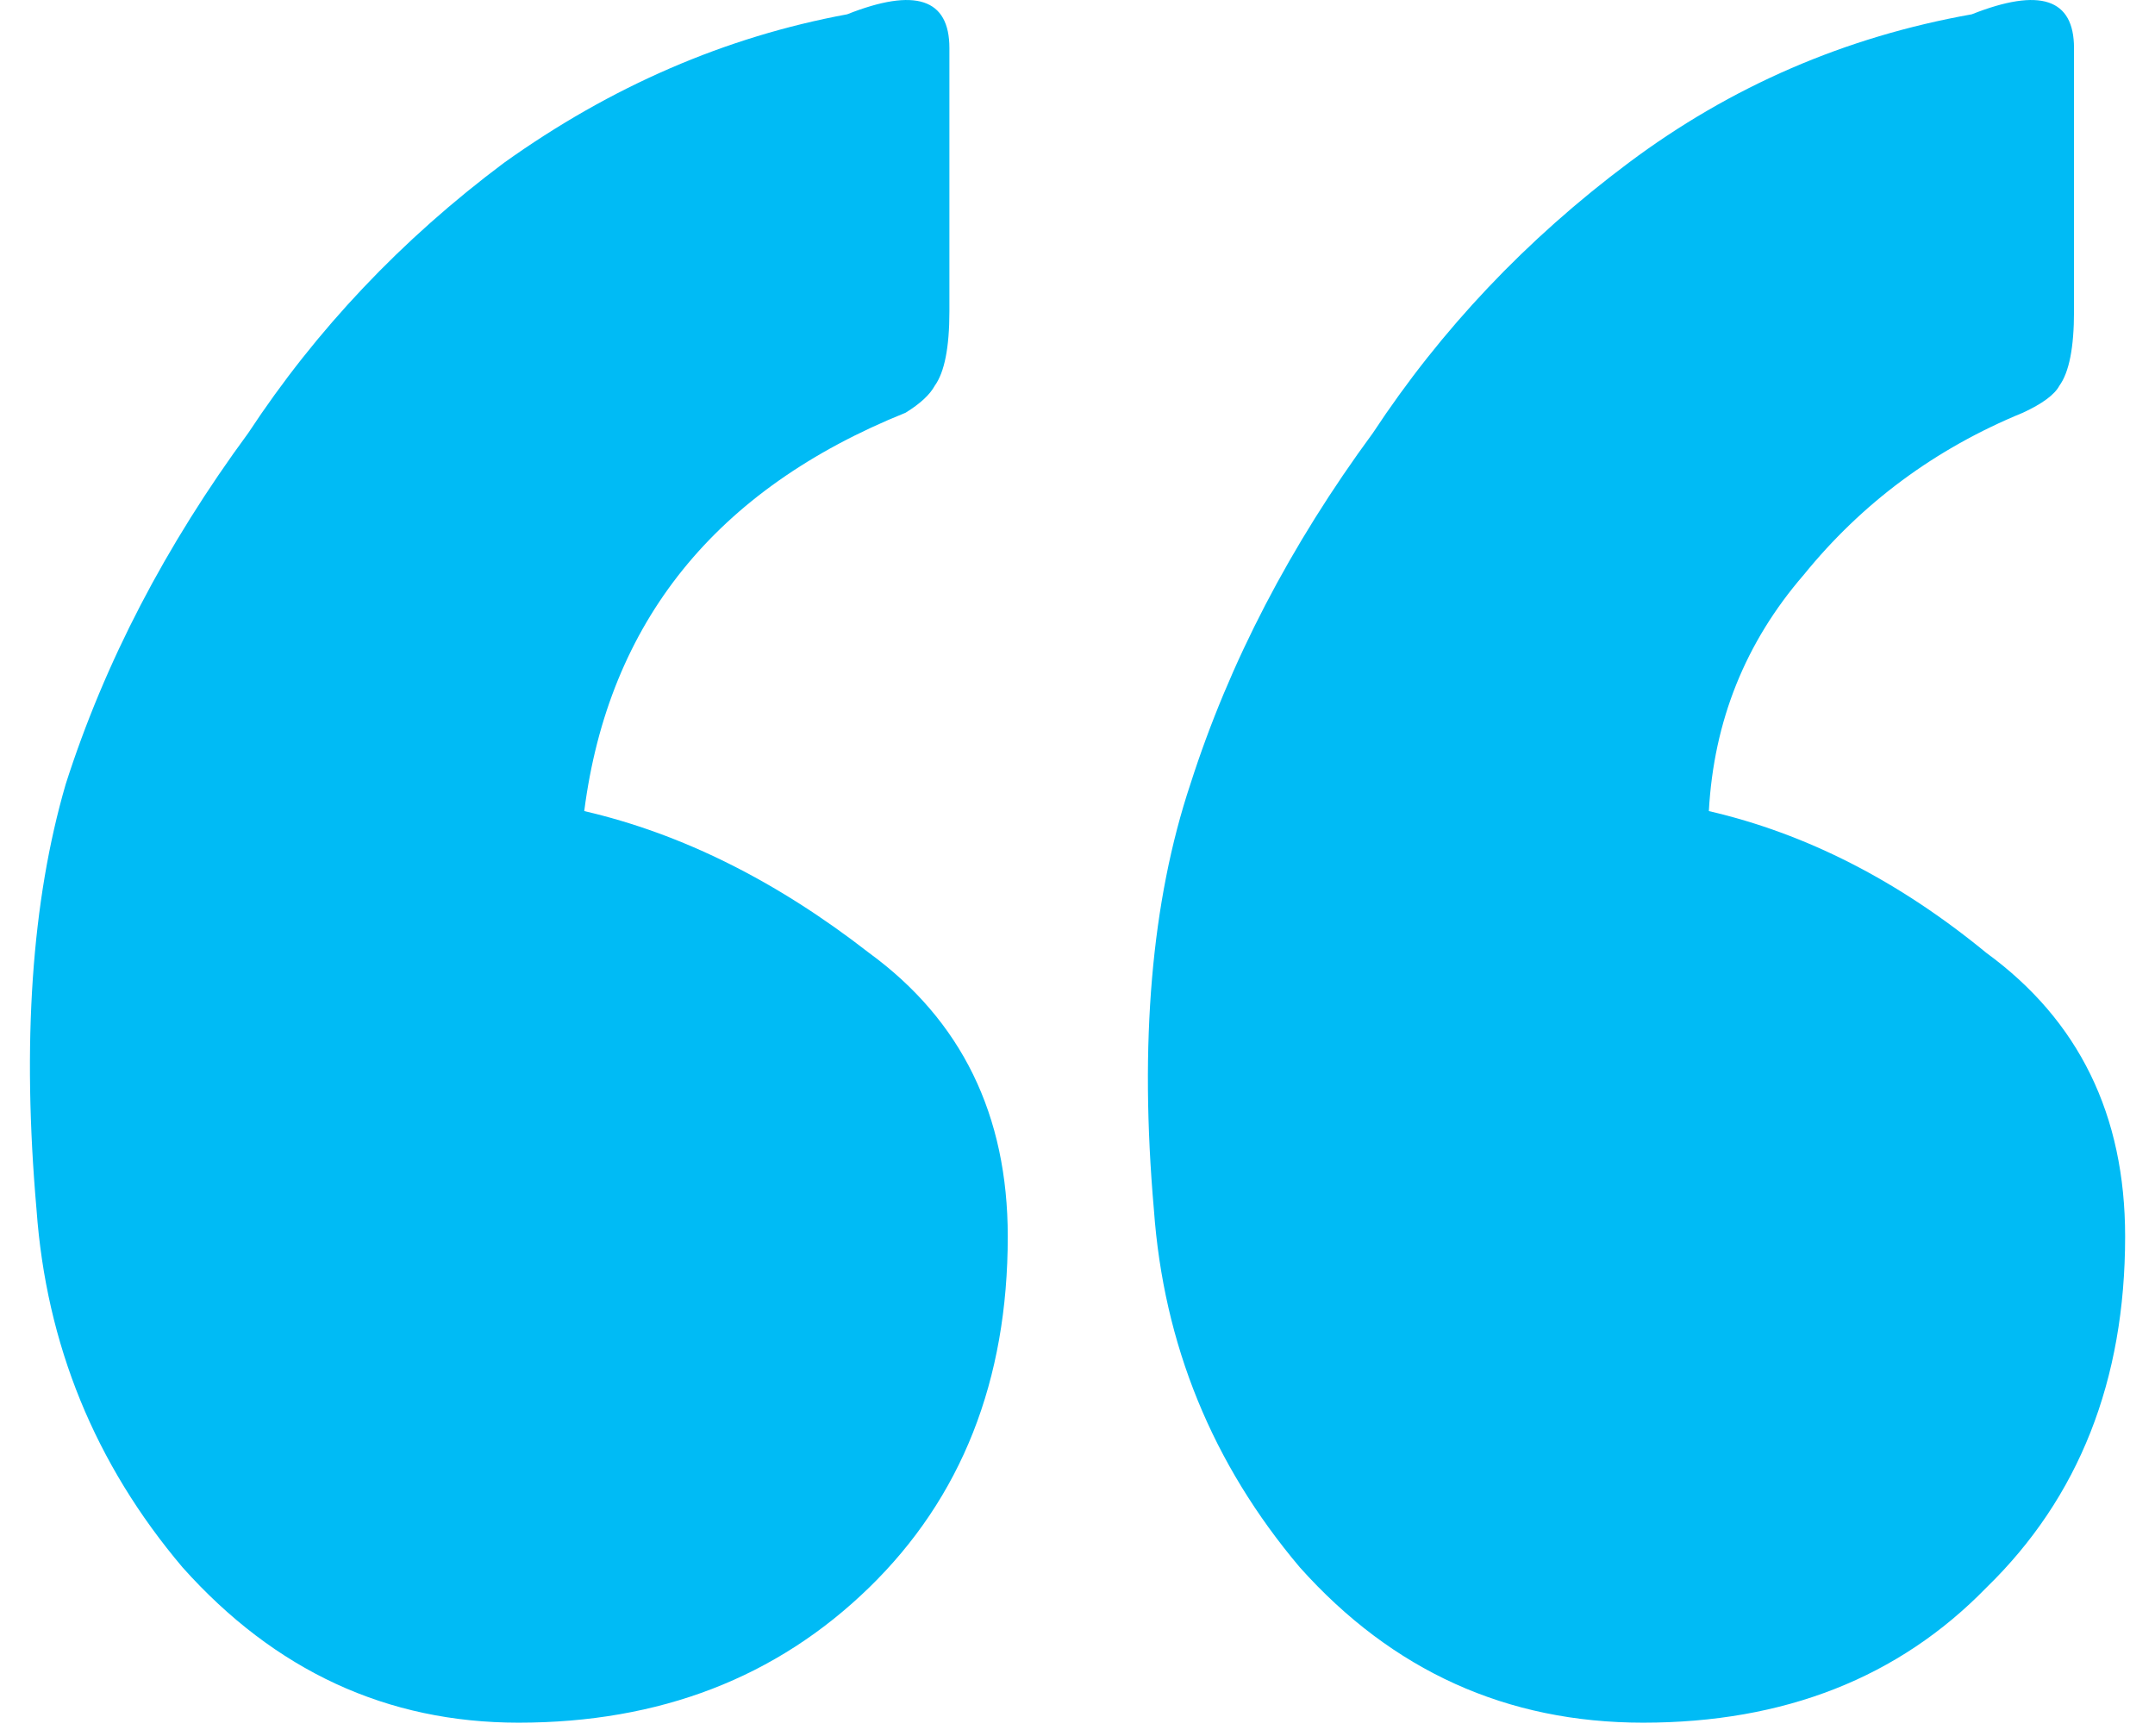
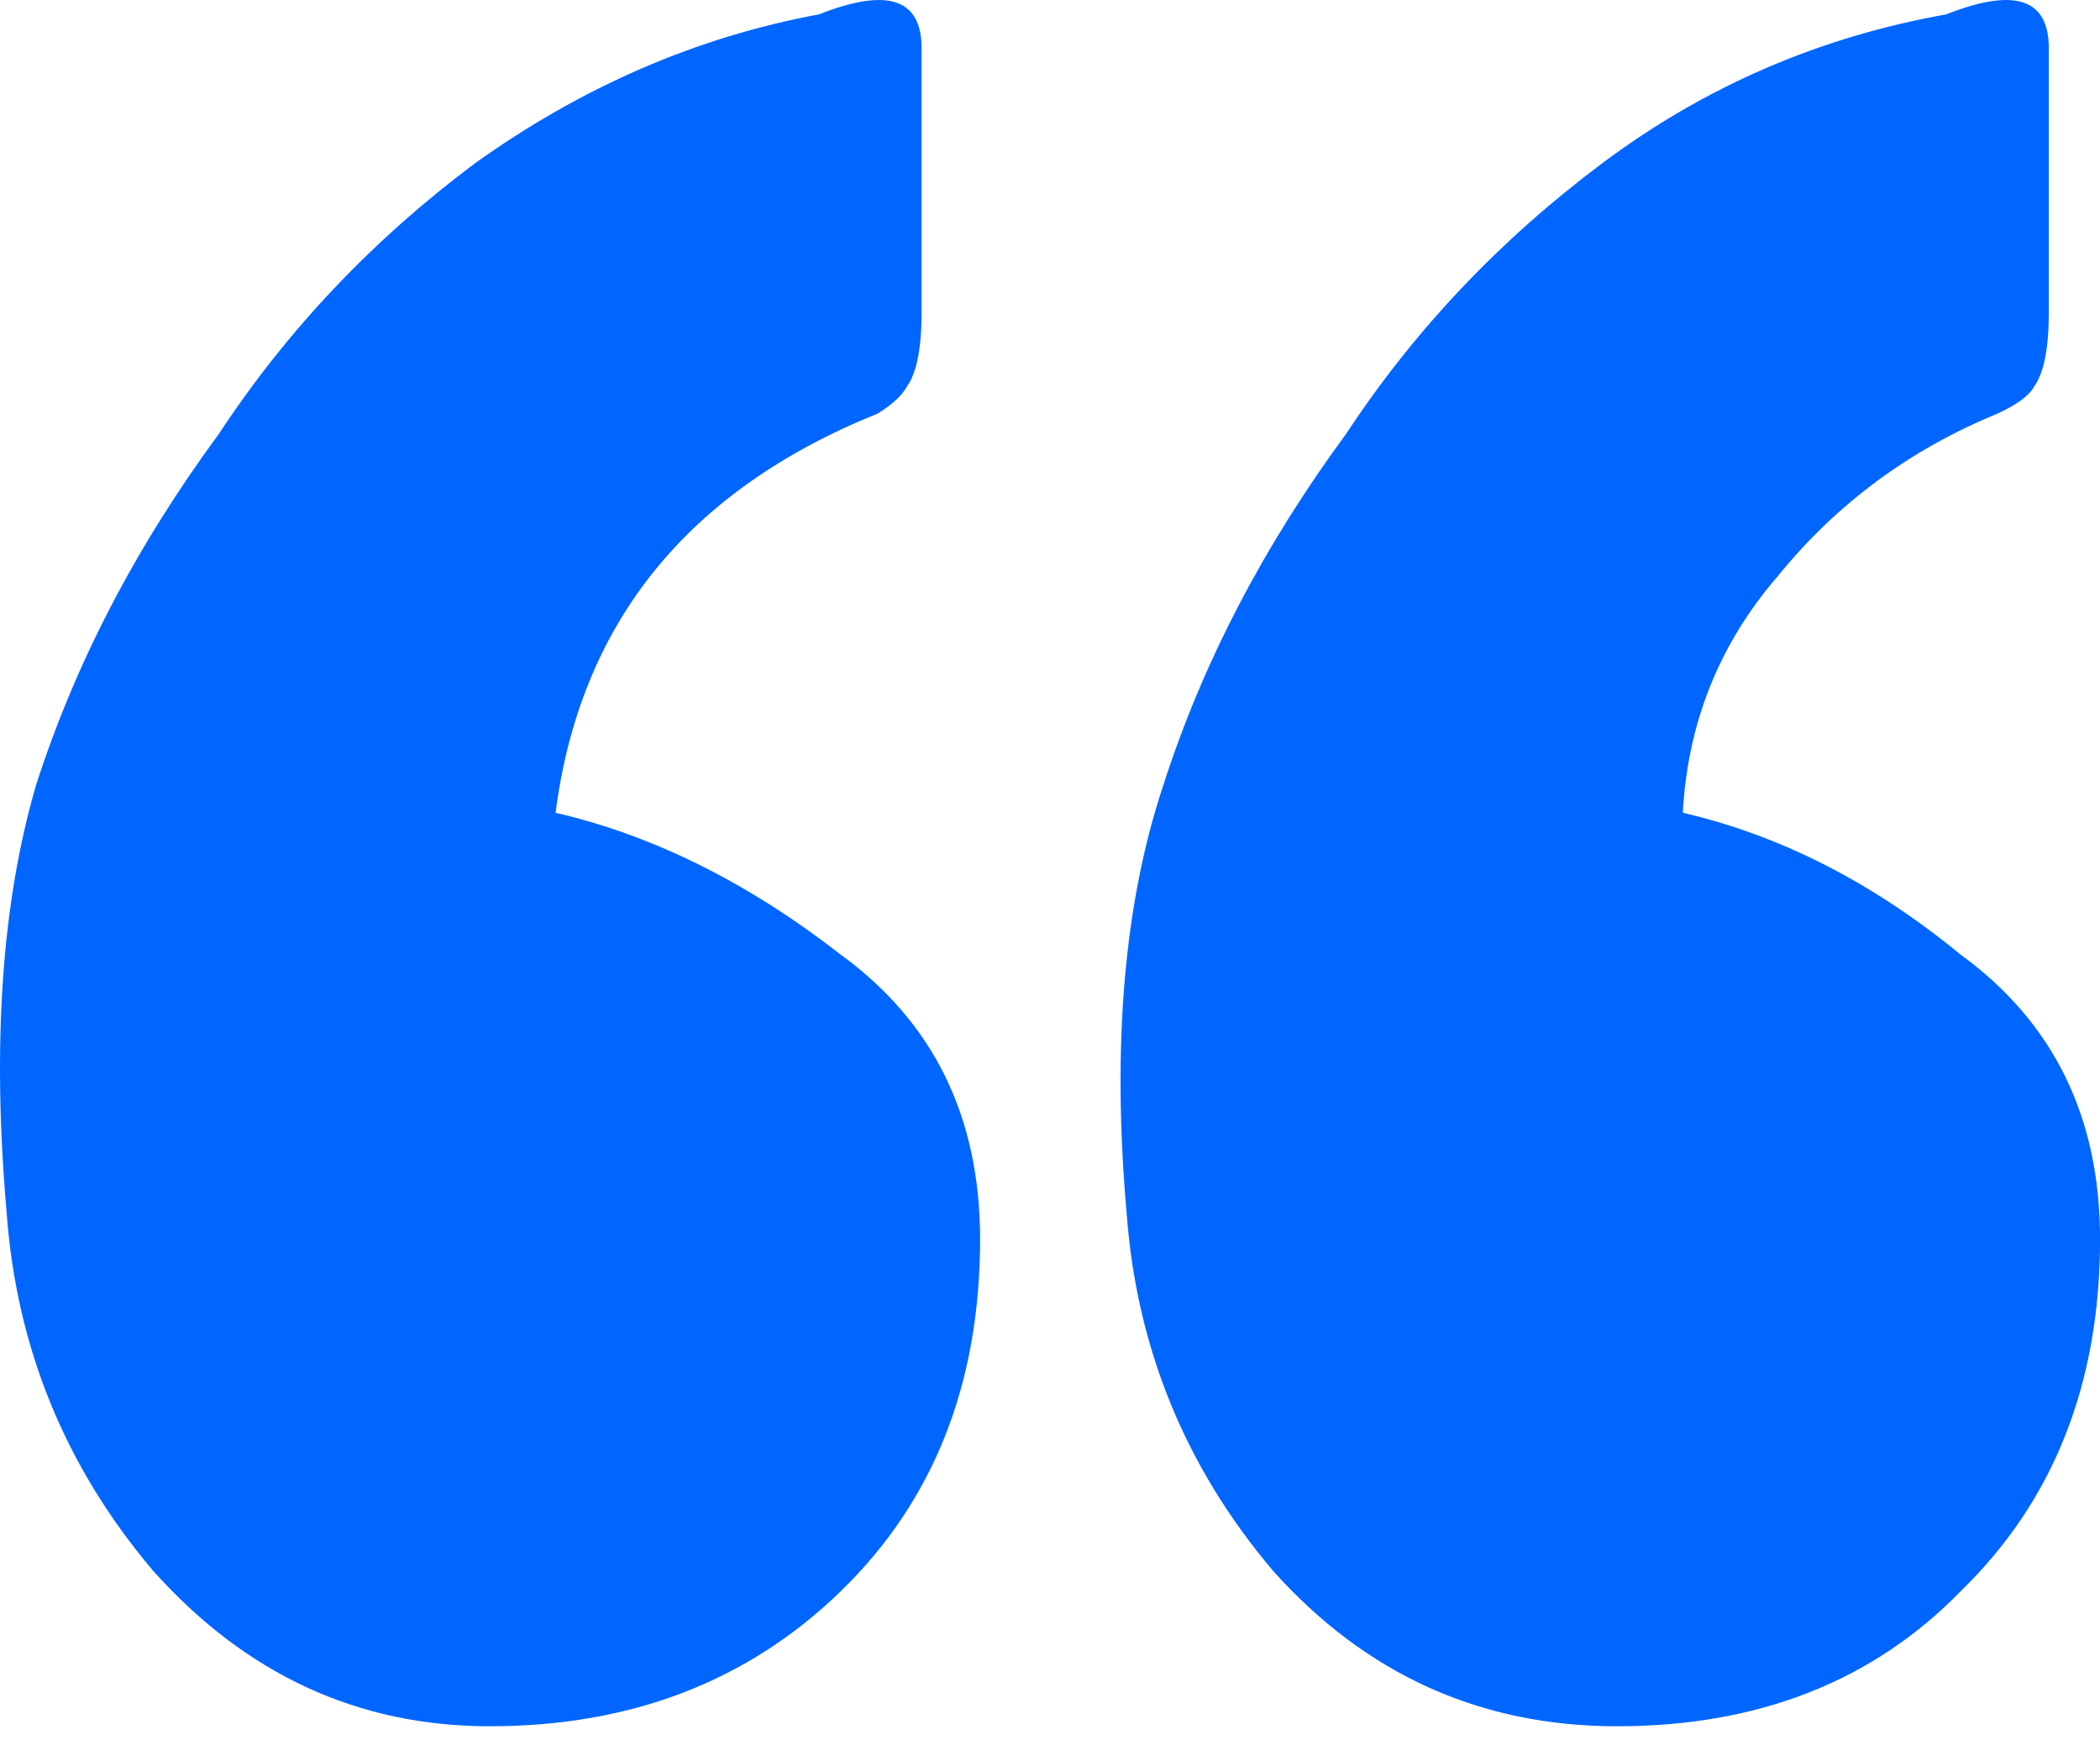
- <svg xmlns="http://www.w3.org/2000/svg" width="36" height="29" viewBox="0 0 36 29" fill="none">
+ <svg xmlns="http://www.w3.org/2000/svg" width="35" height="29" viewBox="0 0 35 29" fill="none">
  <g id="Group 2919">
-     <path id="â" d="M8.662 28.779C6.466 28.779 4.595 27.914 3.05 26.185C1.586 24.455 0.772 22.462 0.61 20.206C0.366 17.423 0.528 15.054 1.098 13.099C1.748 11.068 2.765 9.113 4.148 7.233C5.286 5.503 6.71 3.999 8.418 2.721C10.207 1.442 12.118 0.615 14.152 0.239C15.29 -0.212 15.86 -0.024 15.86 0.803V5.202C15.86 5.804 15.778 6.218 15.616 6.443C15.534 6.594 15.372 6.744 15.128 6.895C11.956 8.173 10.166 10.392 9.76 13.55C11.386 13.926 12.972 14.716 14.518 15.919C16.063 17.047 16.835 18.627 16.835 20.657C16.835 23.064 16.063 25.019 14.518 26.523C12.972 28.027 11.02 28.779 8.662 28.779ZM27.449 28.779C25.172 28.779 23.261 27.914 21.715 26.185C20.252 24.455 19.438 22.462 19.276 20.206C19.032 17.423 19.235 15.054 19.886 13.099C20.536 11.068 21.553 9.113 22.935 7.233C24.074 5.503 25.497 3.999 27.205 2.721C28.913 1.442 30.825 0.615 32.939 0.239C34.078 -0.212 34.647 -0.024 34.647 0.803V5.202C34.647 5.804 34.566 6.218 34.403 6.443C34.322 6.594 34.119 6.744 33.793 6.895C32.329 7.496 31.109 8.399 30.133 9.602C29.157 10.73 28.629 12.046 28.547 13.55C30.174 13.926 31.719 14.716 33.183 15.919C34.729 17.047 35.501 18.627 35.501 20.657C35.501 23.064 34.729 25.019 33.183 26.523C31.719 28.027 29.808 28.779 27.449 28.779Z" fill="#00BBF5" />
+     <path id="â" d="M8.162 28.779C5.966 28.779 4.095 27.914 2.55 26.185C1.086 24.455 0.272 22.462 0.11 20.206C-0.134 17.423 0.028 15.054 0.598 13.099C1.248 11.068 2.265 9.113 3.648 7.233C4.786 5.503 6.21 3.999 7.918 2.721C9.707 1.442 11.618 0.615 13.652 0.239C14.79 -0.212 15.36 -0.024 15.36 0.803V5.202C15.36 5.804 15.278 6.218 15.116 6.443C15.034 6.594 14.872 6.744 14.628 6.895C11.456 8.173 9.666 10.392 9.26 13.55C10.886 13.926 12.472 14.716 14.018 15.919C15.563 17.047 16.335 18.627 16.335 20.657C16.335 23.064 15.563 25.019 14.018 26.523C12.472 28.027 10.52 28.779 8.162 28.779ZM26.949 28.779C24.672 28.779 22.761 27.914 21.215 26.185C19.752 24.455 18.938 22.462 18.776 20.206C18.532 17.423 18.735 15.054 19.386 13.099C20.036 11.068 21.053 9.113 22.435 7.233C23.574 5.503 24.997 3.999 26.705 2.721C28.413 1.442 30.325 0.615 32.439 0.239C33.578 -0.212 34.147 -0.024 34.147 0.803V5.202C34.147 5.804 34.066 6.218 33.903 6.443C33.822 6.594 33.619 6.744 33.293 6.895C31.829 7.496 30.609 8.399 29.633 9.602C28.657 10.73 28.129 12.046 28.047 13.55C29.674 13.926 31.219 14.716 32.683 15.919C34.229 17.047 35.001 18.627 35.001 20.657C35.001 23.064 34.229 25.019 32.683 26.523C31.219 28.027 29.308 28.779 26.949 28.779Z" fill="#0066FF" />
  </g>
</svg>
